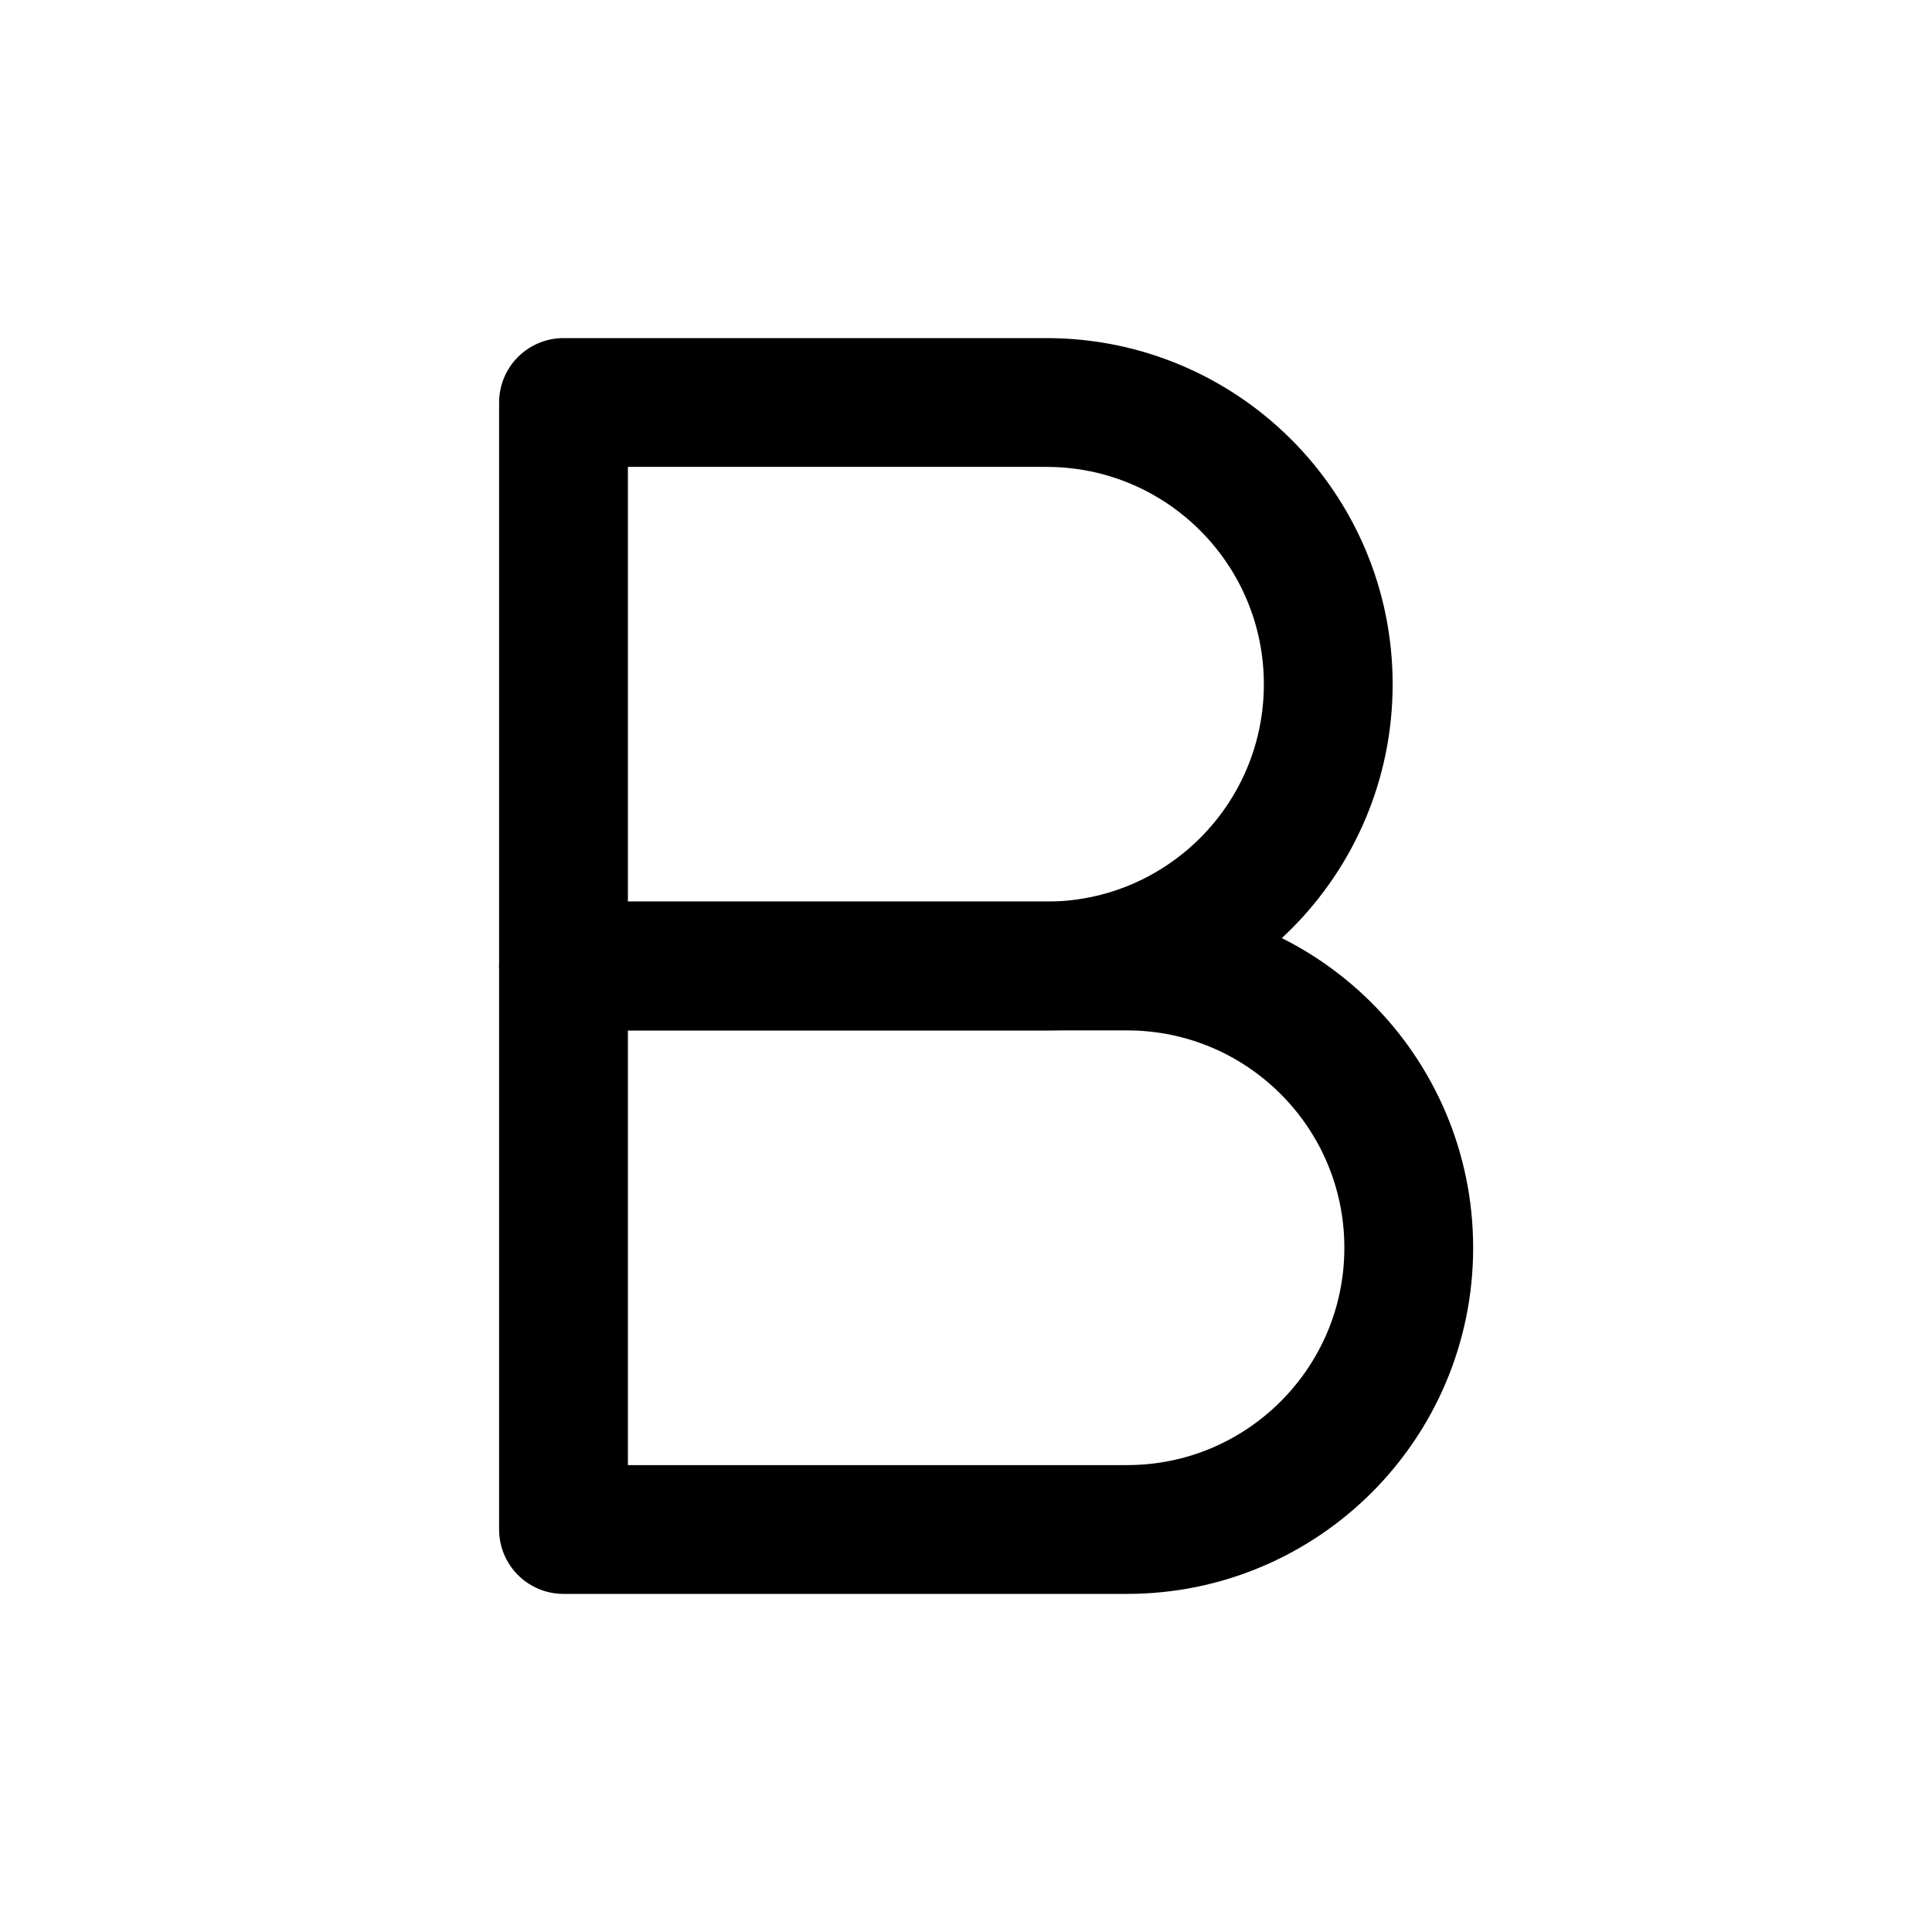
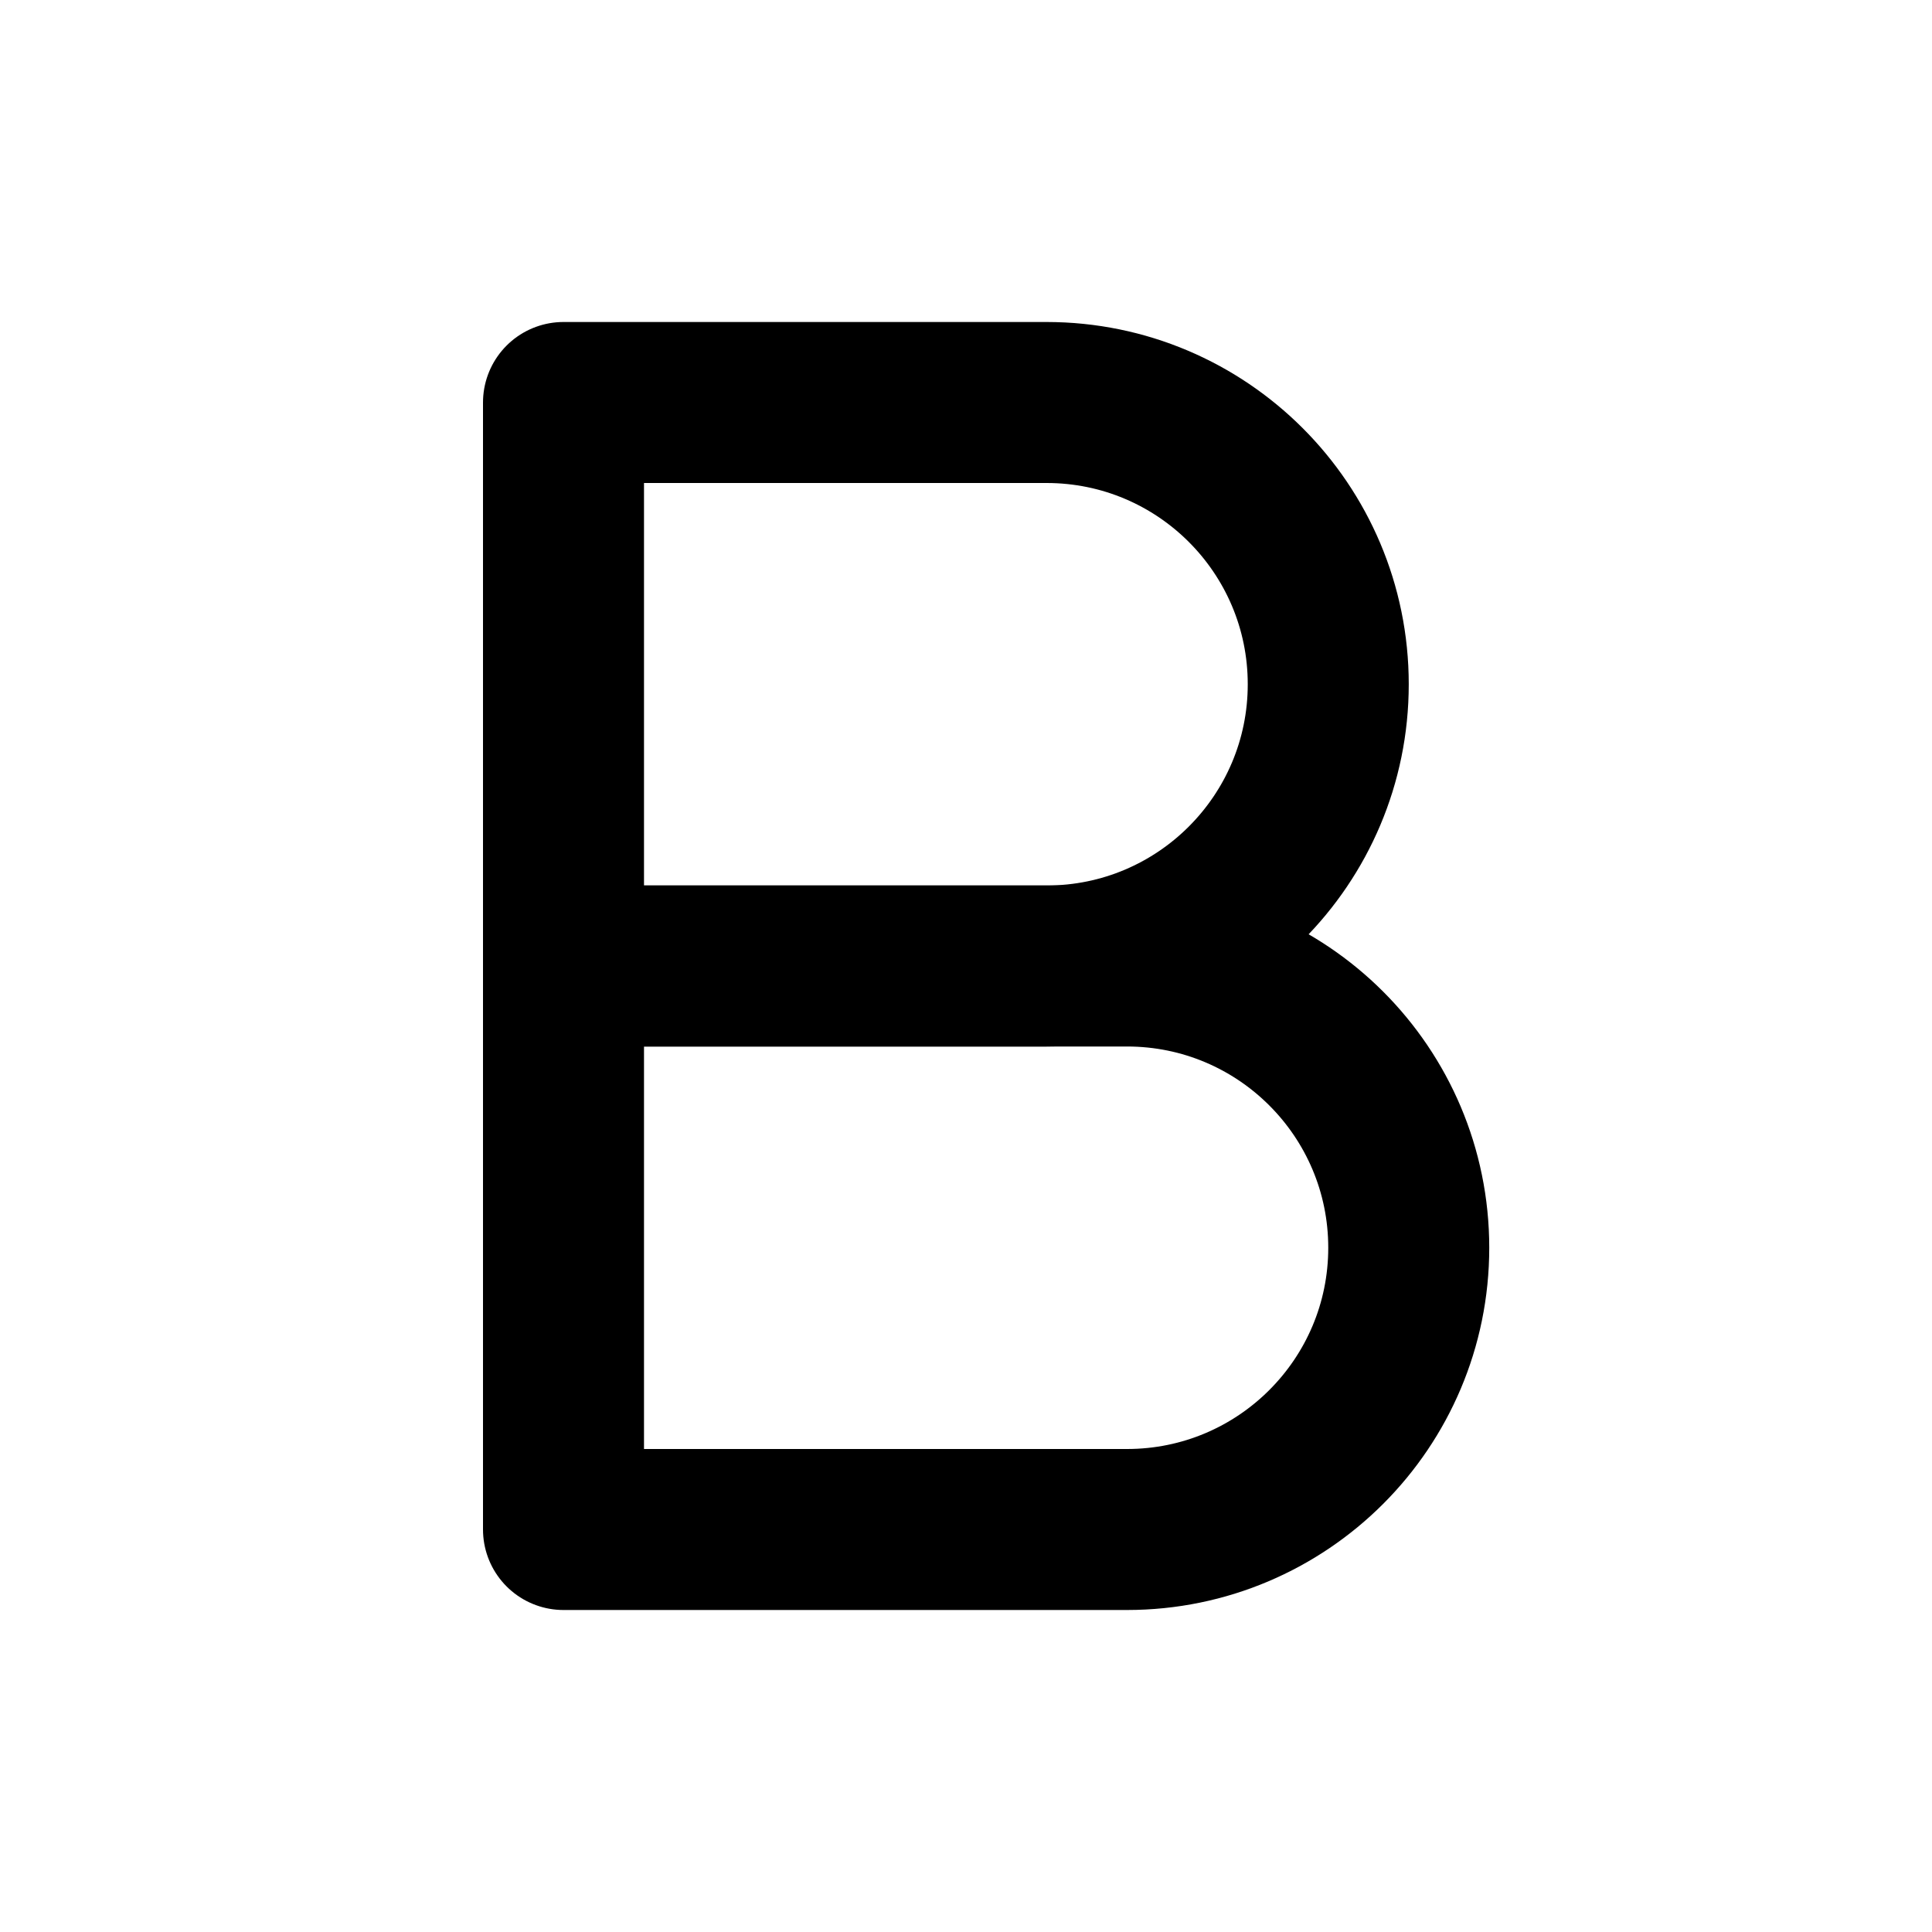
- <svg xmlns="http://www.w3.org/2000/svg" width="24" height="24" viewBox="0 0 24 24" fill="none" stroke="currentColor" stroke-width="1.6" stroke-linecap="round" stroke-linejoin="round">
+ <svg xmlns="http://www.w3.org/2000/svg" width="24" height="24" viewBox="0 0 24 24" fill="none" stroke="currentColor" stroke-width="2" stroke-linecap="round" stroke-linejoin="round">
  <path d="M7 5 H13 A3.5 3.5 0 0 1 13 12 H7 Z" />
  <path d="M7 12 H14 A3.5 3.5 0 0 1 14 19 H7 Z" />
</svg>
